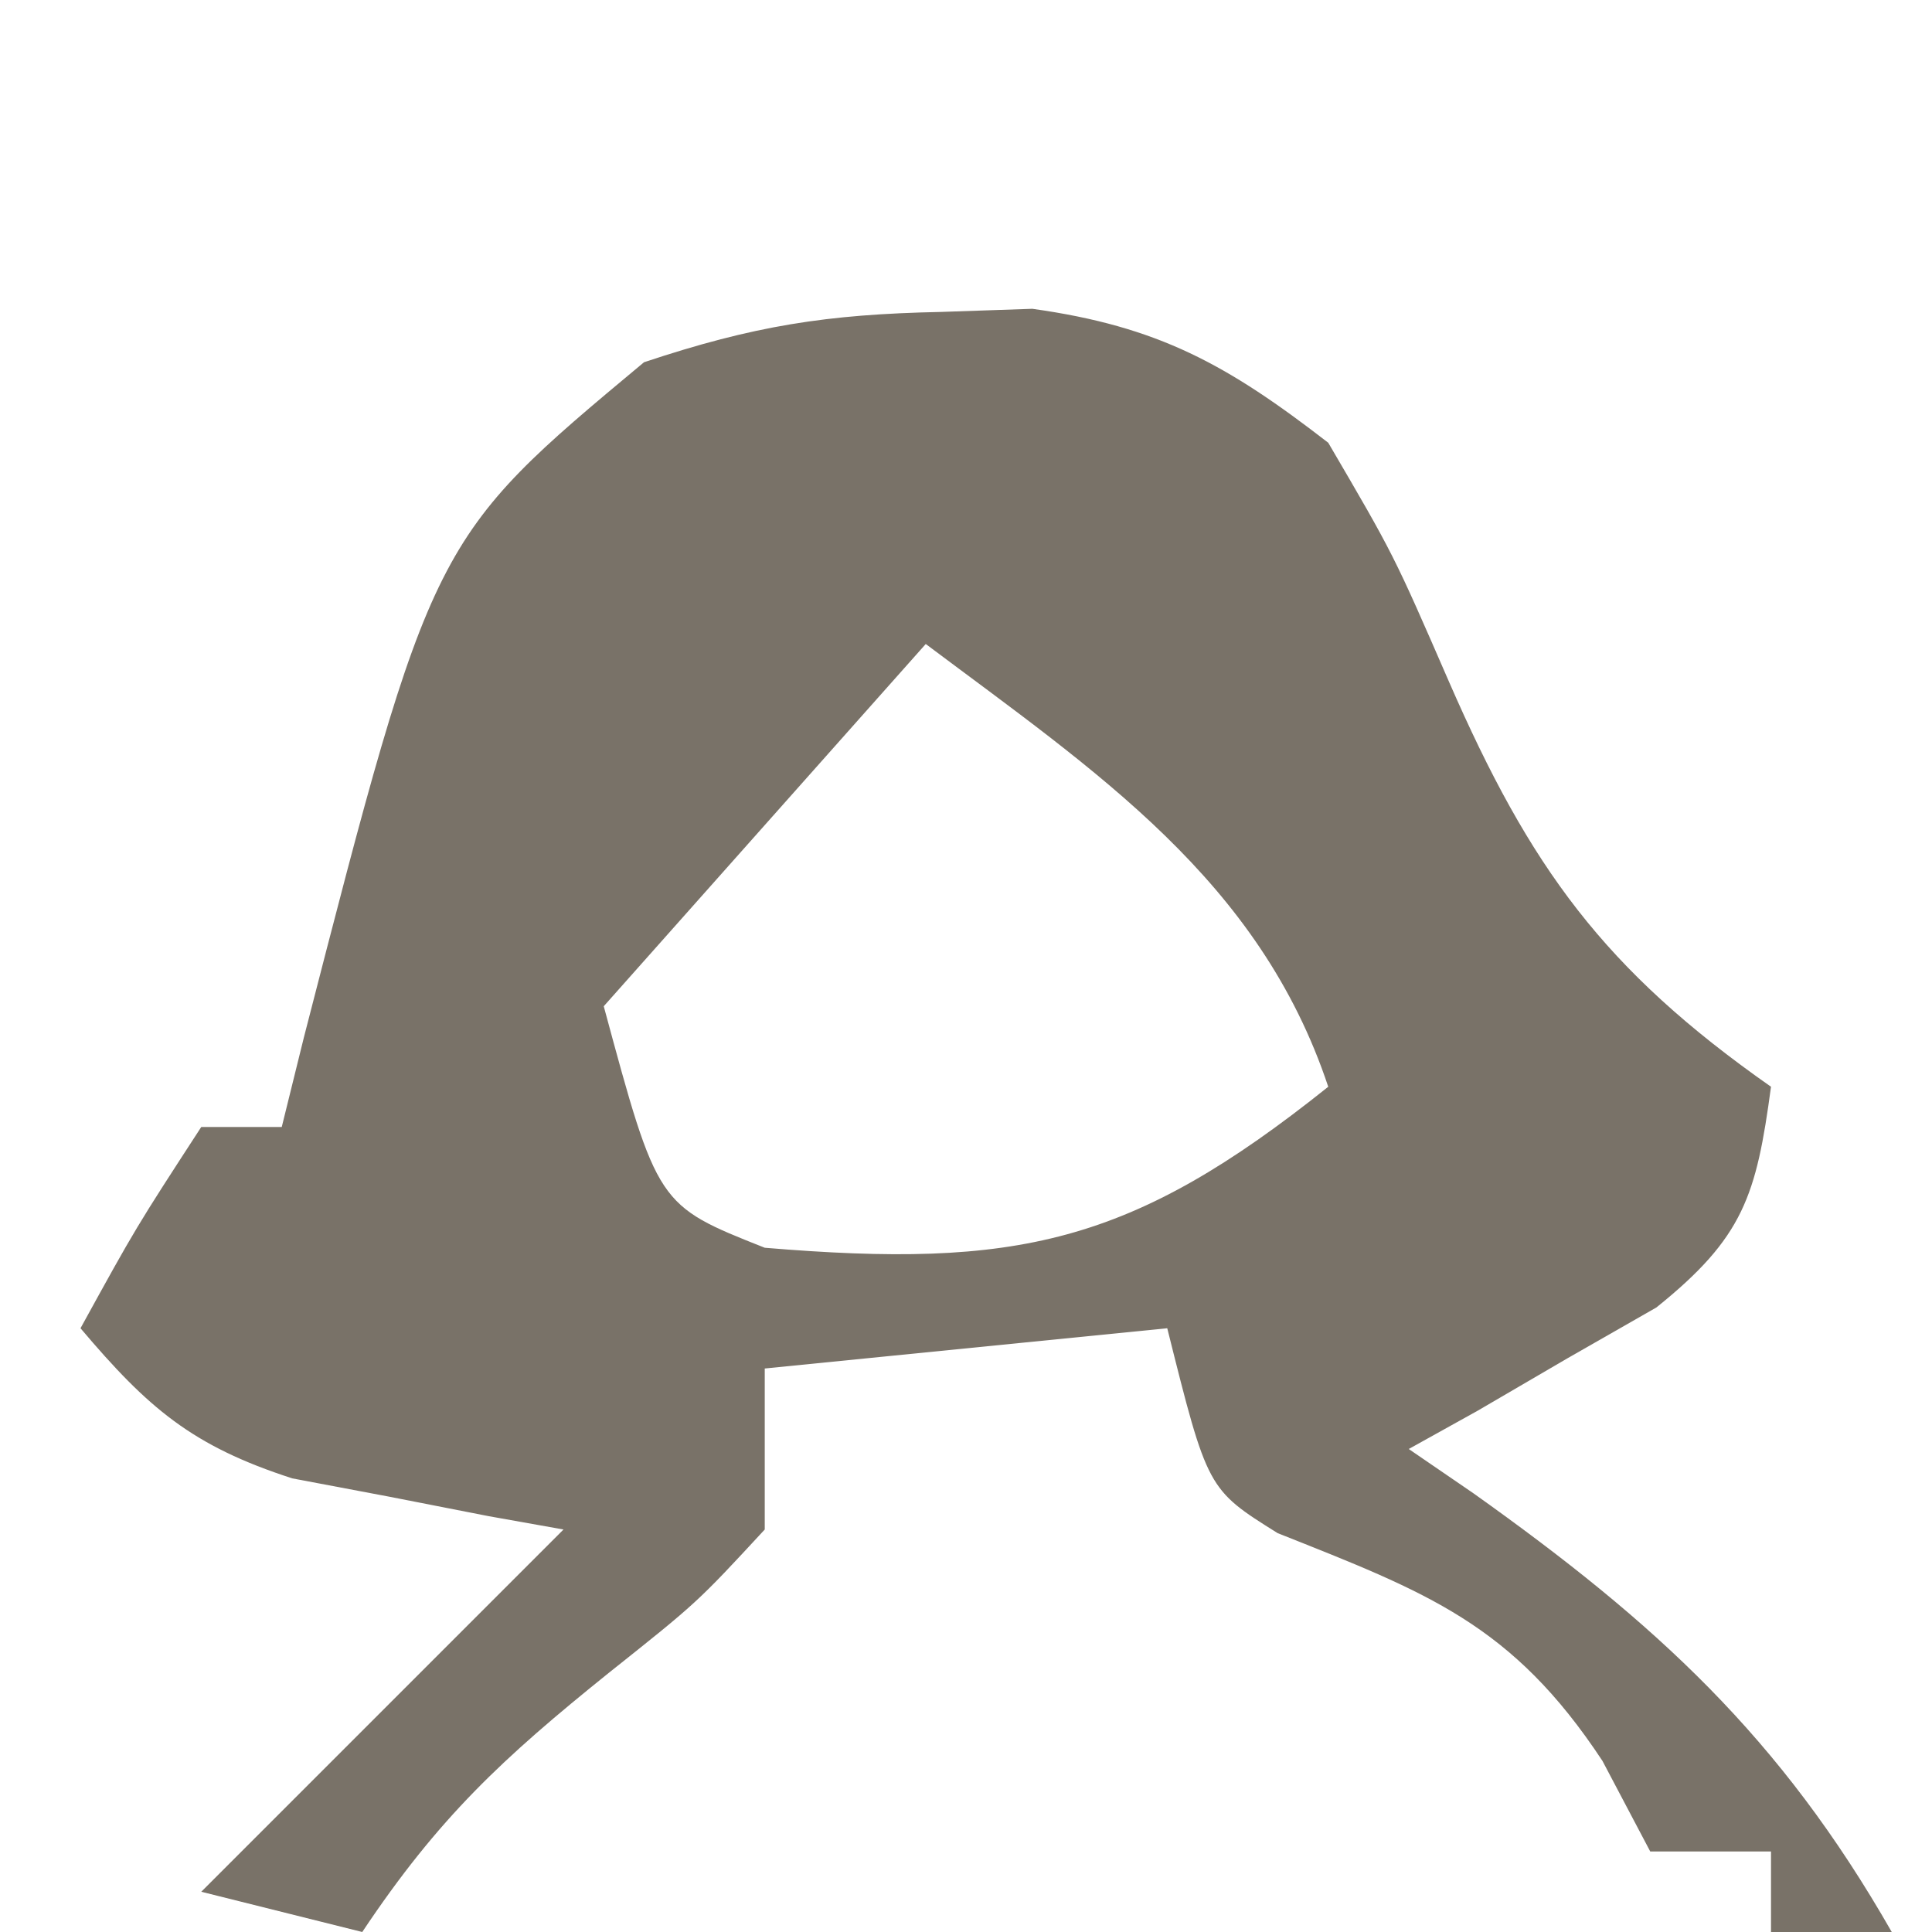
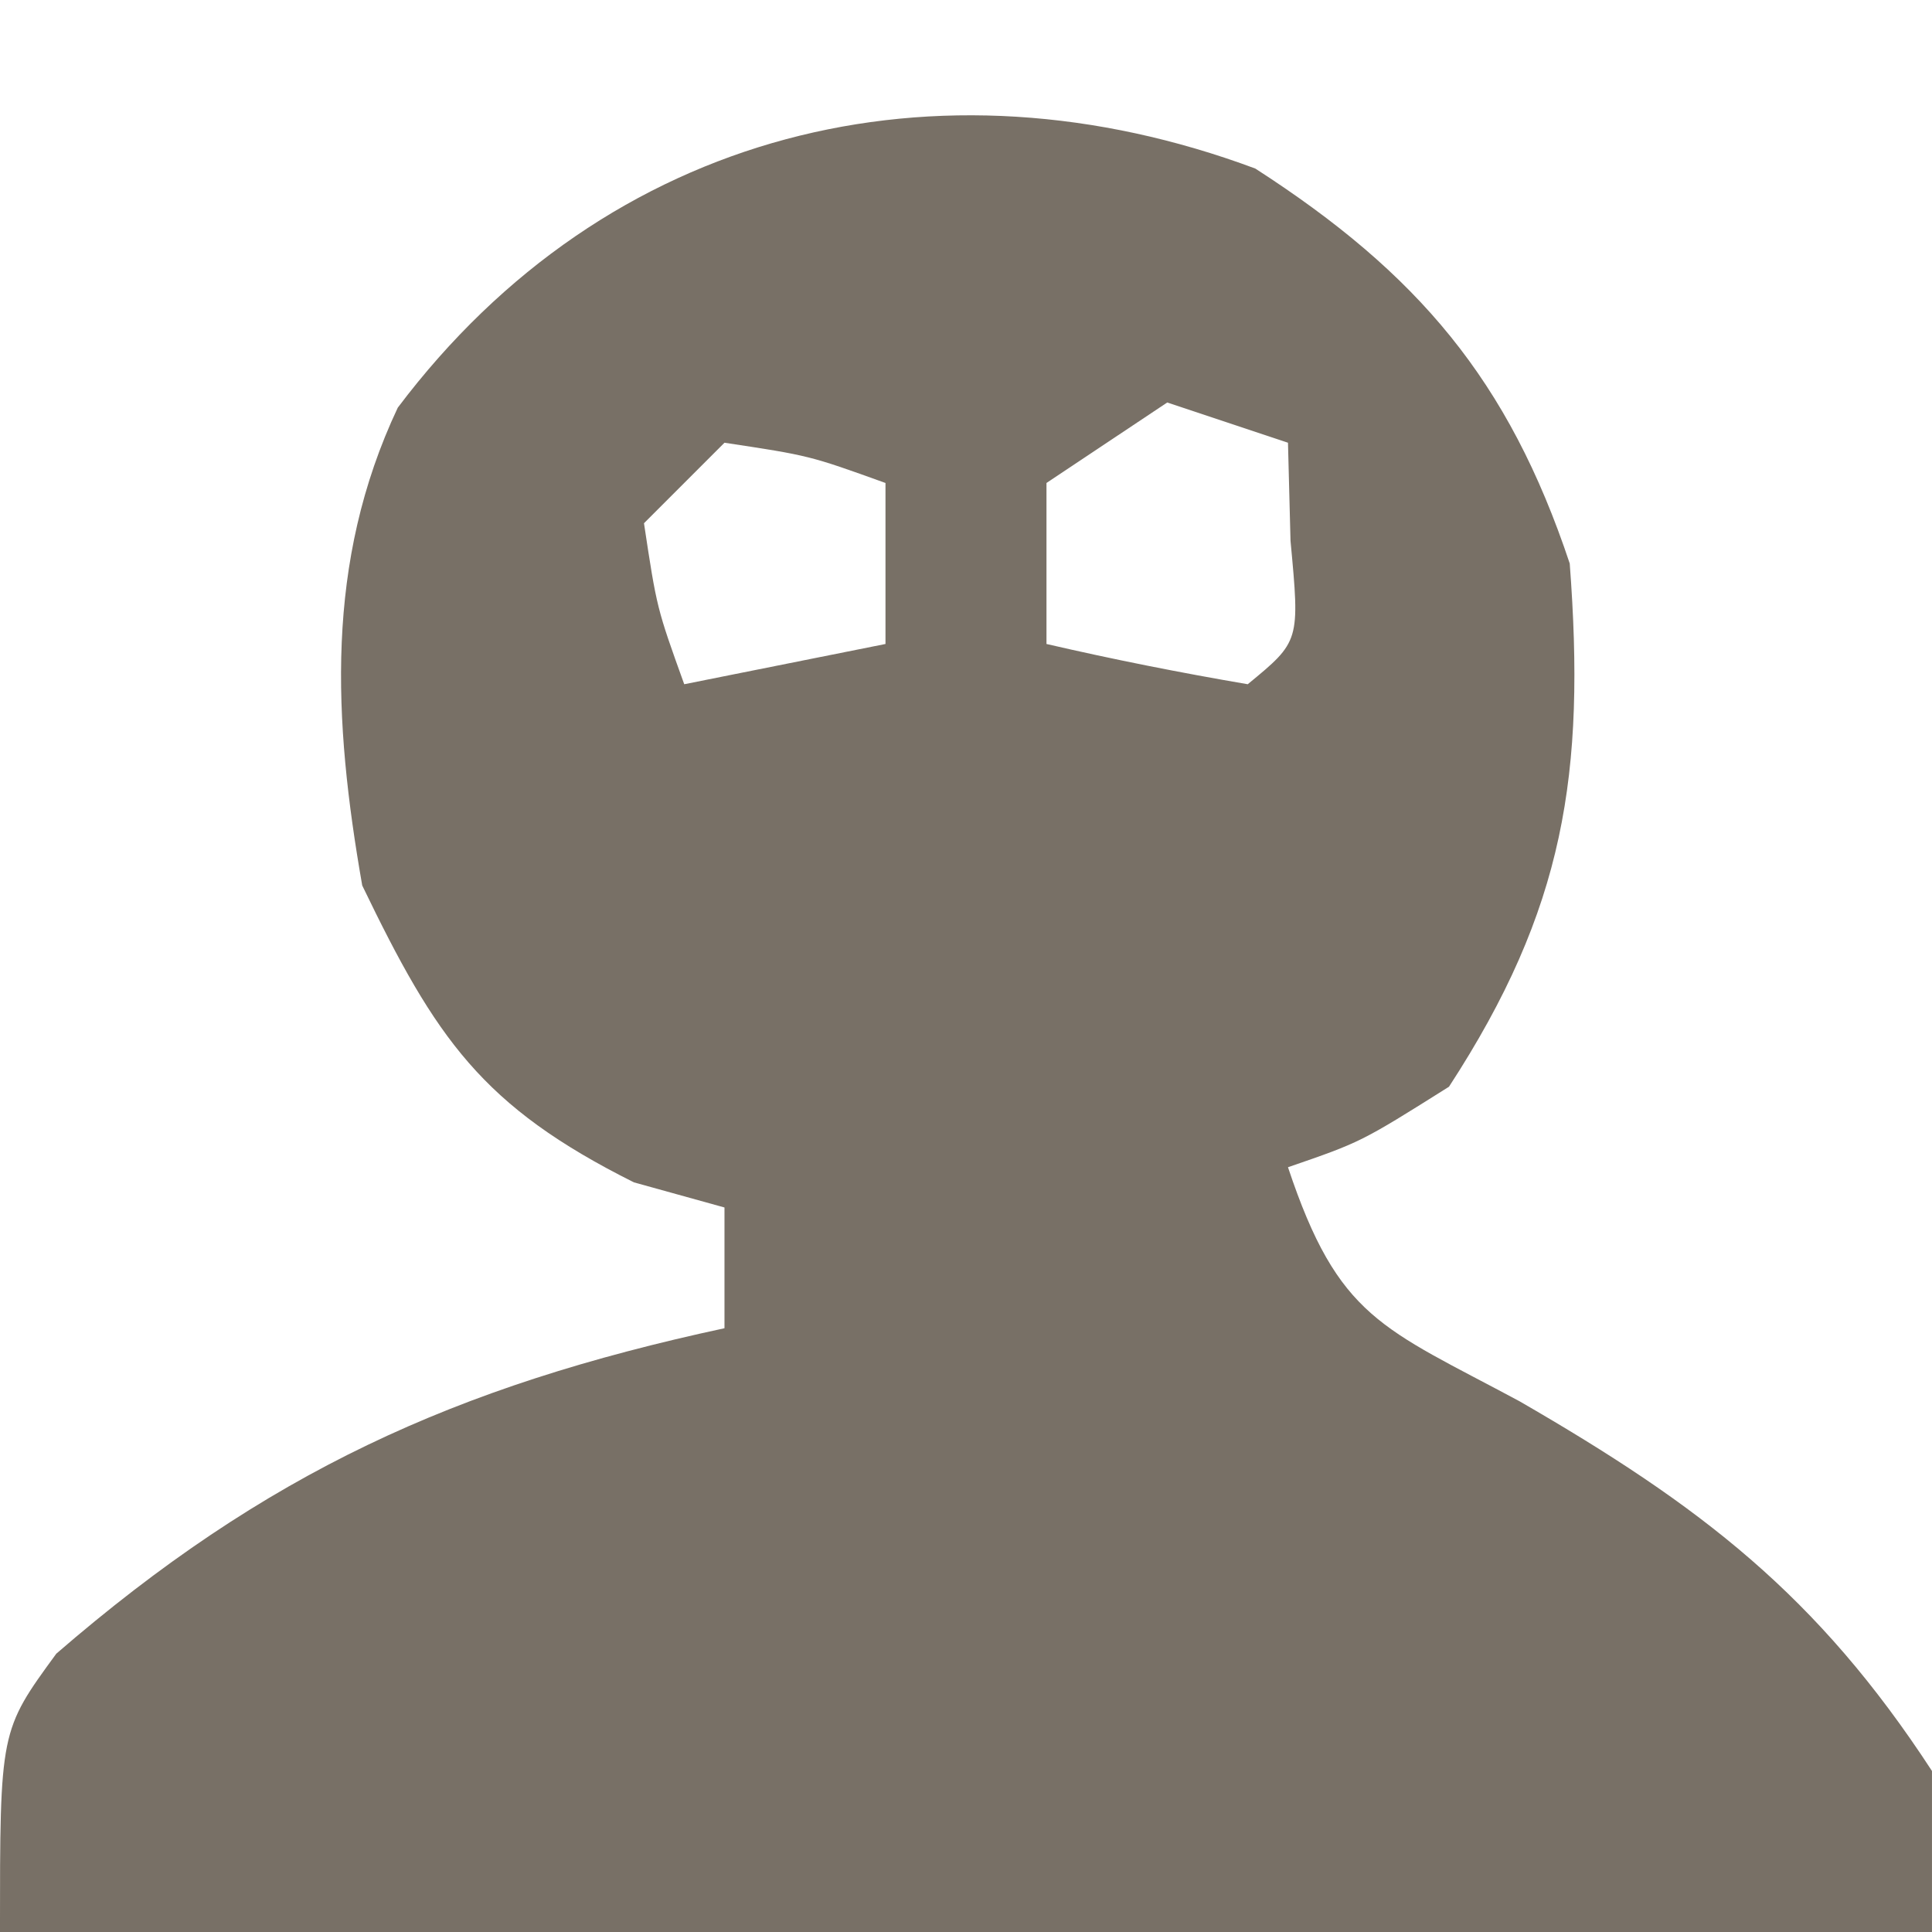
<svg xmlns="http://www.w3.org/2000/svg" version="1.1" width="48" height="48">
-   <path d="M0 0 C0.75 -0.026 1.5 -0.052 2.273 -0.078 C5.412 0.36 7.117 1.309 9.625 3.25 C11.25 6.027 11.25 6.027 12.625 9.188 C14.642 13.811 16.473 16.339 20.625 19.25 C20.261 21.954 19.944 22.994 17.777 24.734 C17.046 25.152 16.316 25.57 15.562 26 C14.829 26.428 14.096 26.856 13.34 27.297 C12.774 27.611 12.208 27.926 11.625 28.25 C12.156 28.614 12.687 28.977 13.234 29.352 C17.776 32.584 20.856 35.404 23.625 40.25 C22.635 40.25 21.645 40.25 20.625 40.25 C20.625 39.59 20.625 38.93 20.625 38.25 C19.635 38.25 18.645 38.25 17.625 38.25 C17.037 37.136 17.037 37.136 16.438 36 C14.191 32.592 12.076 31.814 8.367 30.34 C6.625 29.25 6.625 29.25 5.625 25.25 C0.675 25.745 0.675 25.745 -4.375 26.25 C-4.375 27.57 -4.375 28.89 -4.375 30.25 C-6.055 32.066 -6.055 32.066 -8.25 33.812 C-10.878 35.927 -12.476 37.401 -14.375 40.25 C-15.695 39.92 -17.015 39.59 -18.375 39.25 C-15.375 36.25 -12.375 33.25 -9.375 30.25 C-9.99 30.14 -10.605 30.031 -11.238 29.918 C-12.451 29.68 -12.451 29.68 -13.688 29.438 C-14.488 29.287 -15.289 29.136 -16.113 28.98 C-18.609 28.174 -19.699 27.229 -21.375 25.25 C-20 22.75 -20 22.75 -18.375 20.25 C-17.715 20.25 -17.055 20.25 -16.375 20.25 C-16.193 19.514 -16.011 18.778 -15.824 18.02 C-12.633 5.632 -12.633 5.632 -7.375 1.25 C-4.647 0.341 -2.828 0.058 0 0 Z M-0.375 8.25 C-3.015 11.22 -5.655 14.19 -8.375 17.25 C-7.039 22.195 -7.039 22.195 -4.375 23.25 C1.889 23.772 4.723 23.171 9.625 19.25 C7.912 14.11 3.868 11.432 -0.375 8.25 Z " fill="#797268" transform="translate(23.375,7.75)" />
+   <path d="M0 0 C4.038 2.603 6.293 5.254 7.812 9.812 C8.206 15.032 7.689 18.394 4.812 22.812 C2.625 24.188 2.625 24.188 0.812 24.812 C2.067 28.576 3.148 28.791 6.562 30.625 C11.072 33.229 13.964 35.445 16.812 39.812 C16.812 41.133 16.812 42.453 16.812 43.812 C0.973 43.812 -14.867 43.812 -31.188 43.812 C-31.188 38.812 -31.188 38.812 -29.789 36.898 C-24.603 32.41 -19.885 30.254 -13.188 28.812 C-13.188 27.823 -13.188 26.832 -13.188 25.812 C-13.93 25.606 -14.672 25.4 -15.438 25.188 C-19.214 23.299 -20.352 21.619 -22.188 17.812 C-22.909 13.697 -23.12 9.789 -21.305 5.941 C-16.096 -0.975 -7.907 -2.946 0 0 Z M-13.188 6.812 C-13.848 7.473 -14.508 8.133 -15.188 8.812 C-14.869 10.921 -14.869 10.921 -14.188 12.812 C-12.537 12.482 -10.887 12.152 -9.188 11.812 C-9.188 10.492 -9.188 9.172 -9.188 7.812 C-11.079 7.131 -11.079 7.131 -13.188 6.812 Z M-2.188 5.812 C-3.178 6.473 -4.168 7.133 -5.188 7.812 C-5.188 9.133 -5.188 10.453 -5.188 11.812 C-3.531 12.195 -1.863 12.526 -0.188 12.812 C1.109 11.746 1.109 11.746 0.875 9.25 C0.854 8.446 0.834 7.641 0.812 6.812 C-0.177 6.482 -1.167 6.152 -2.188 5.812 Z " fill="#787066" transform="translate(31.1875,4.1875)" />
</svg>
